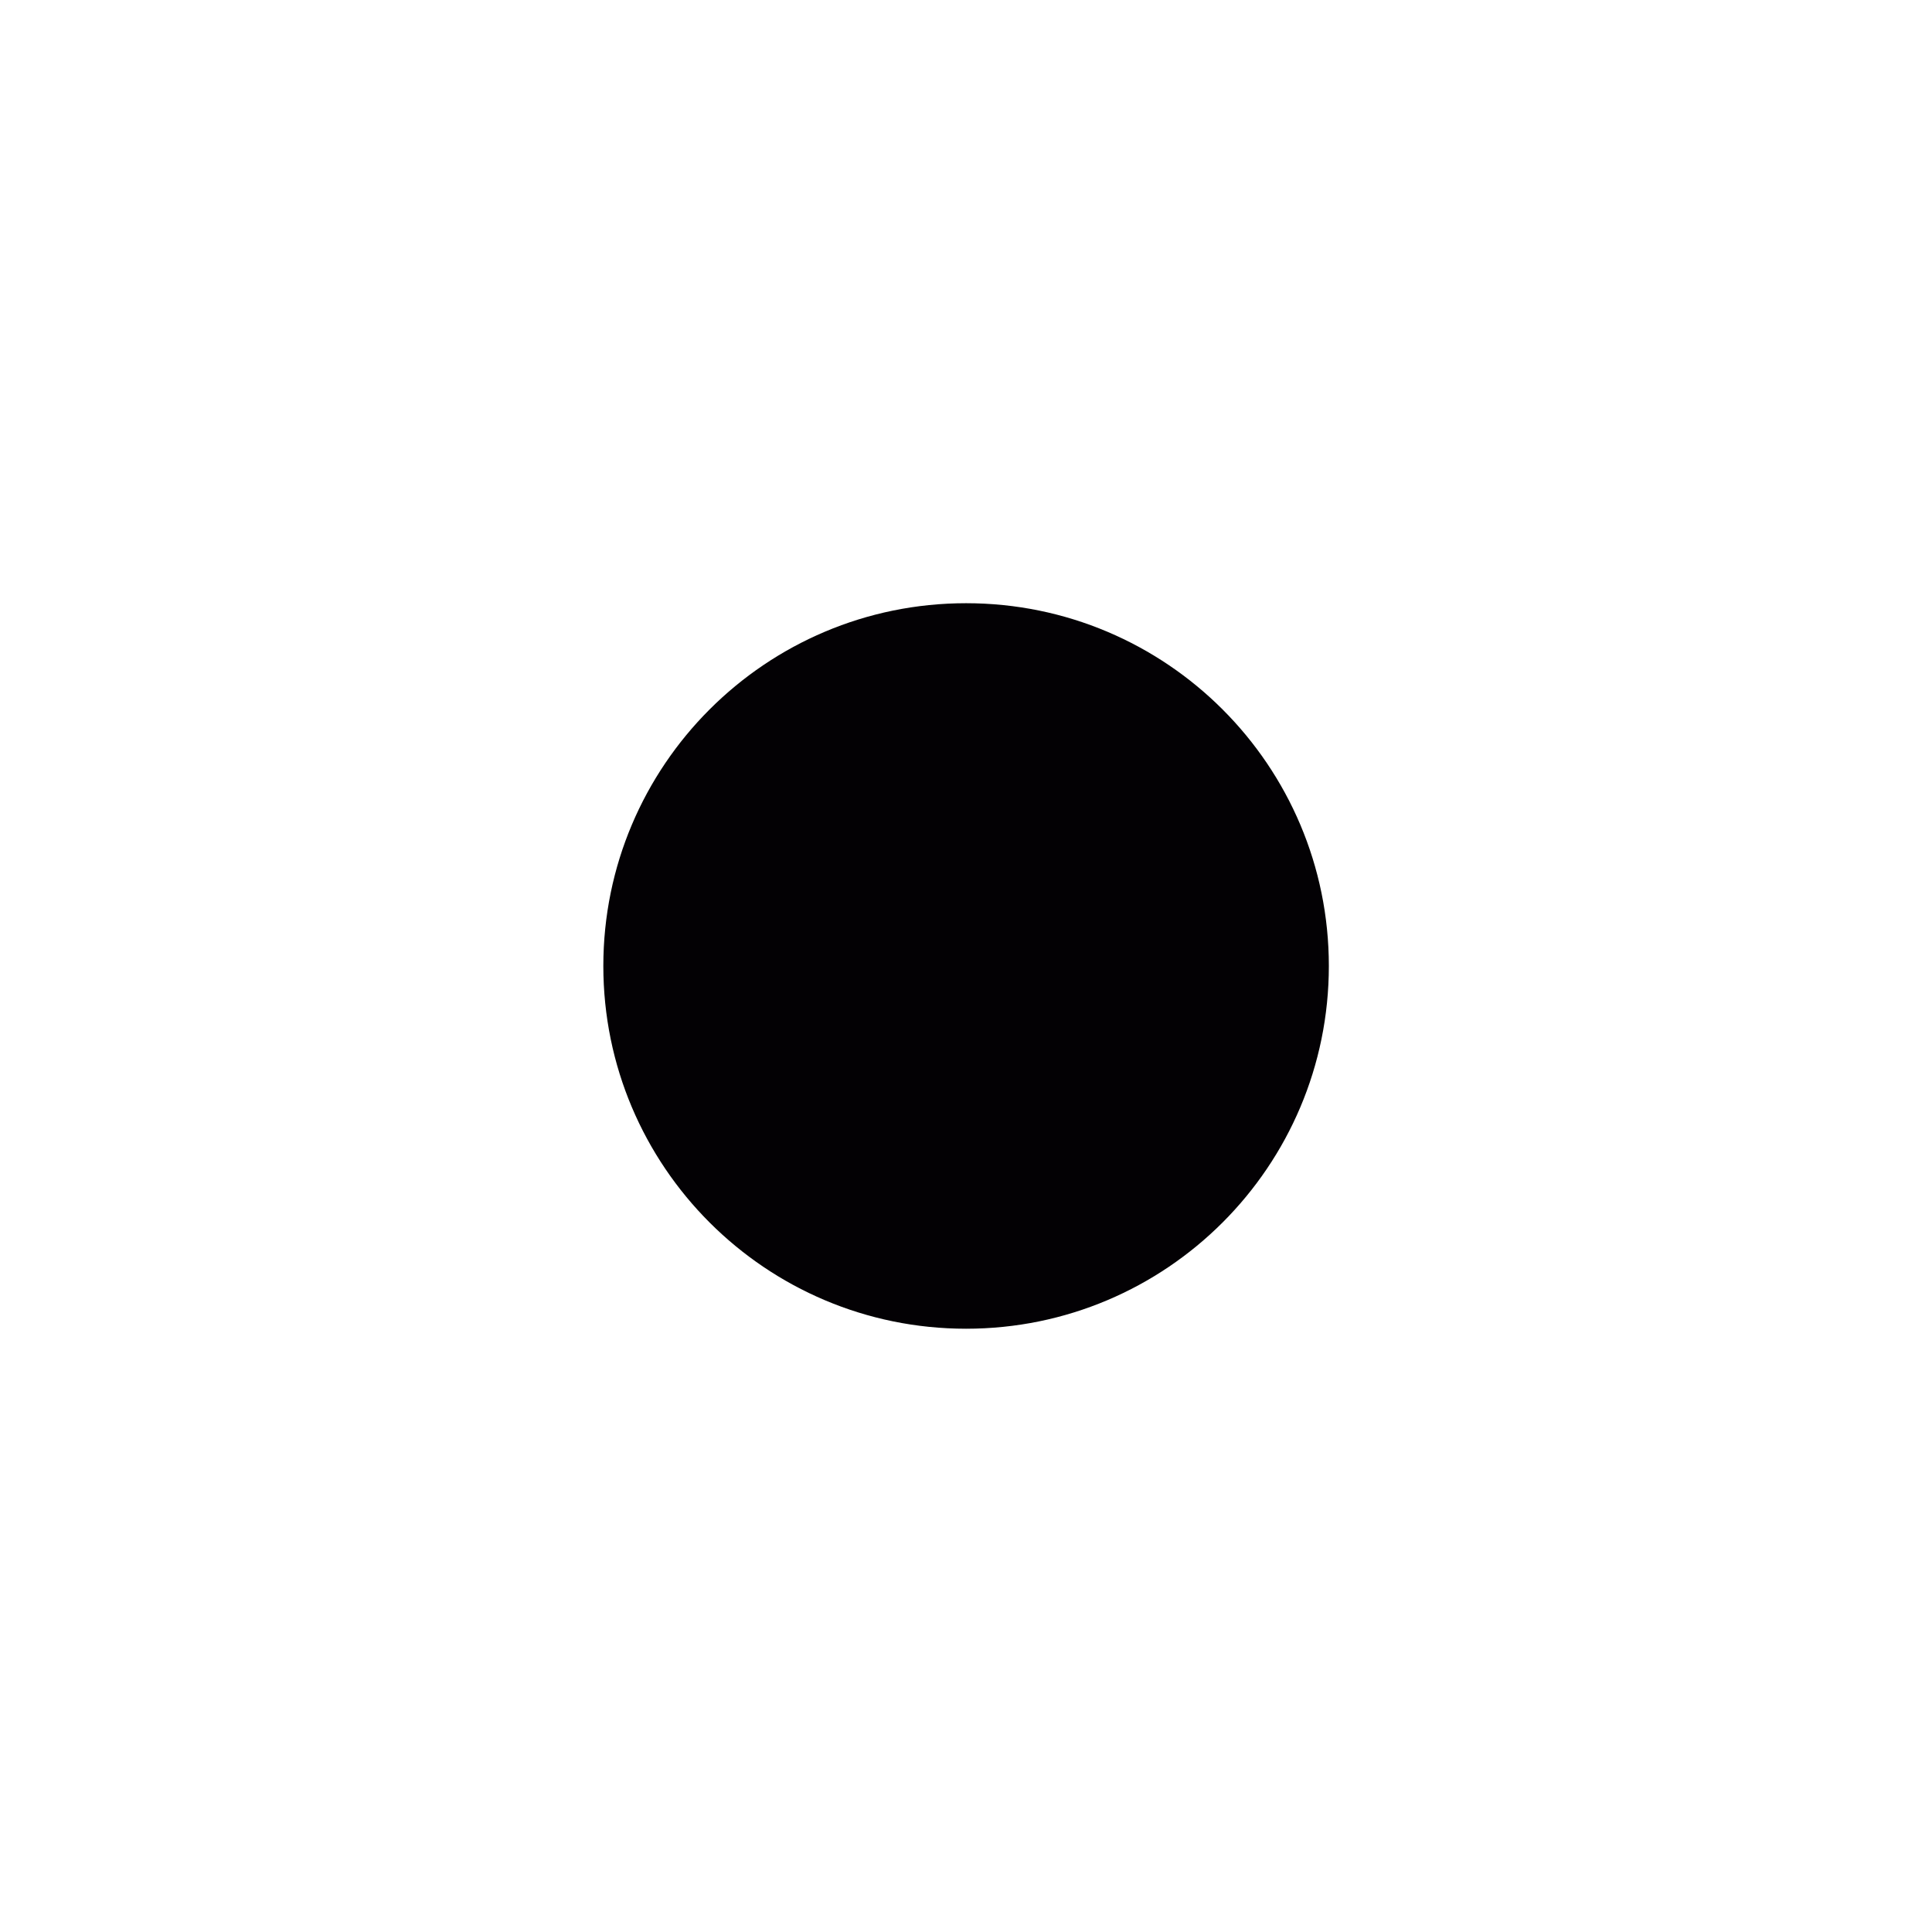
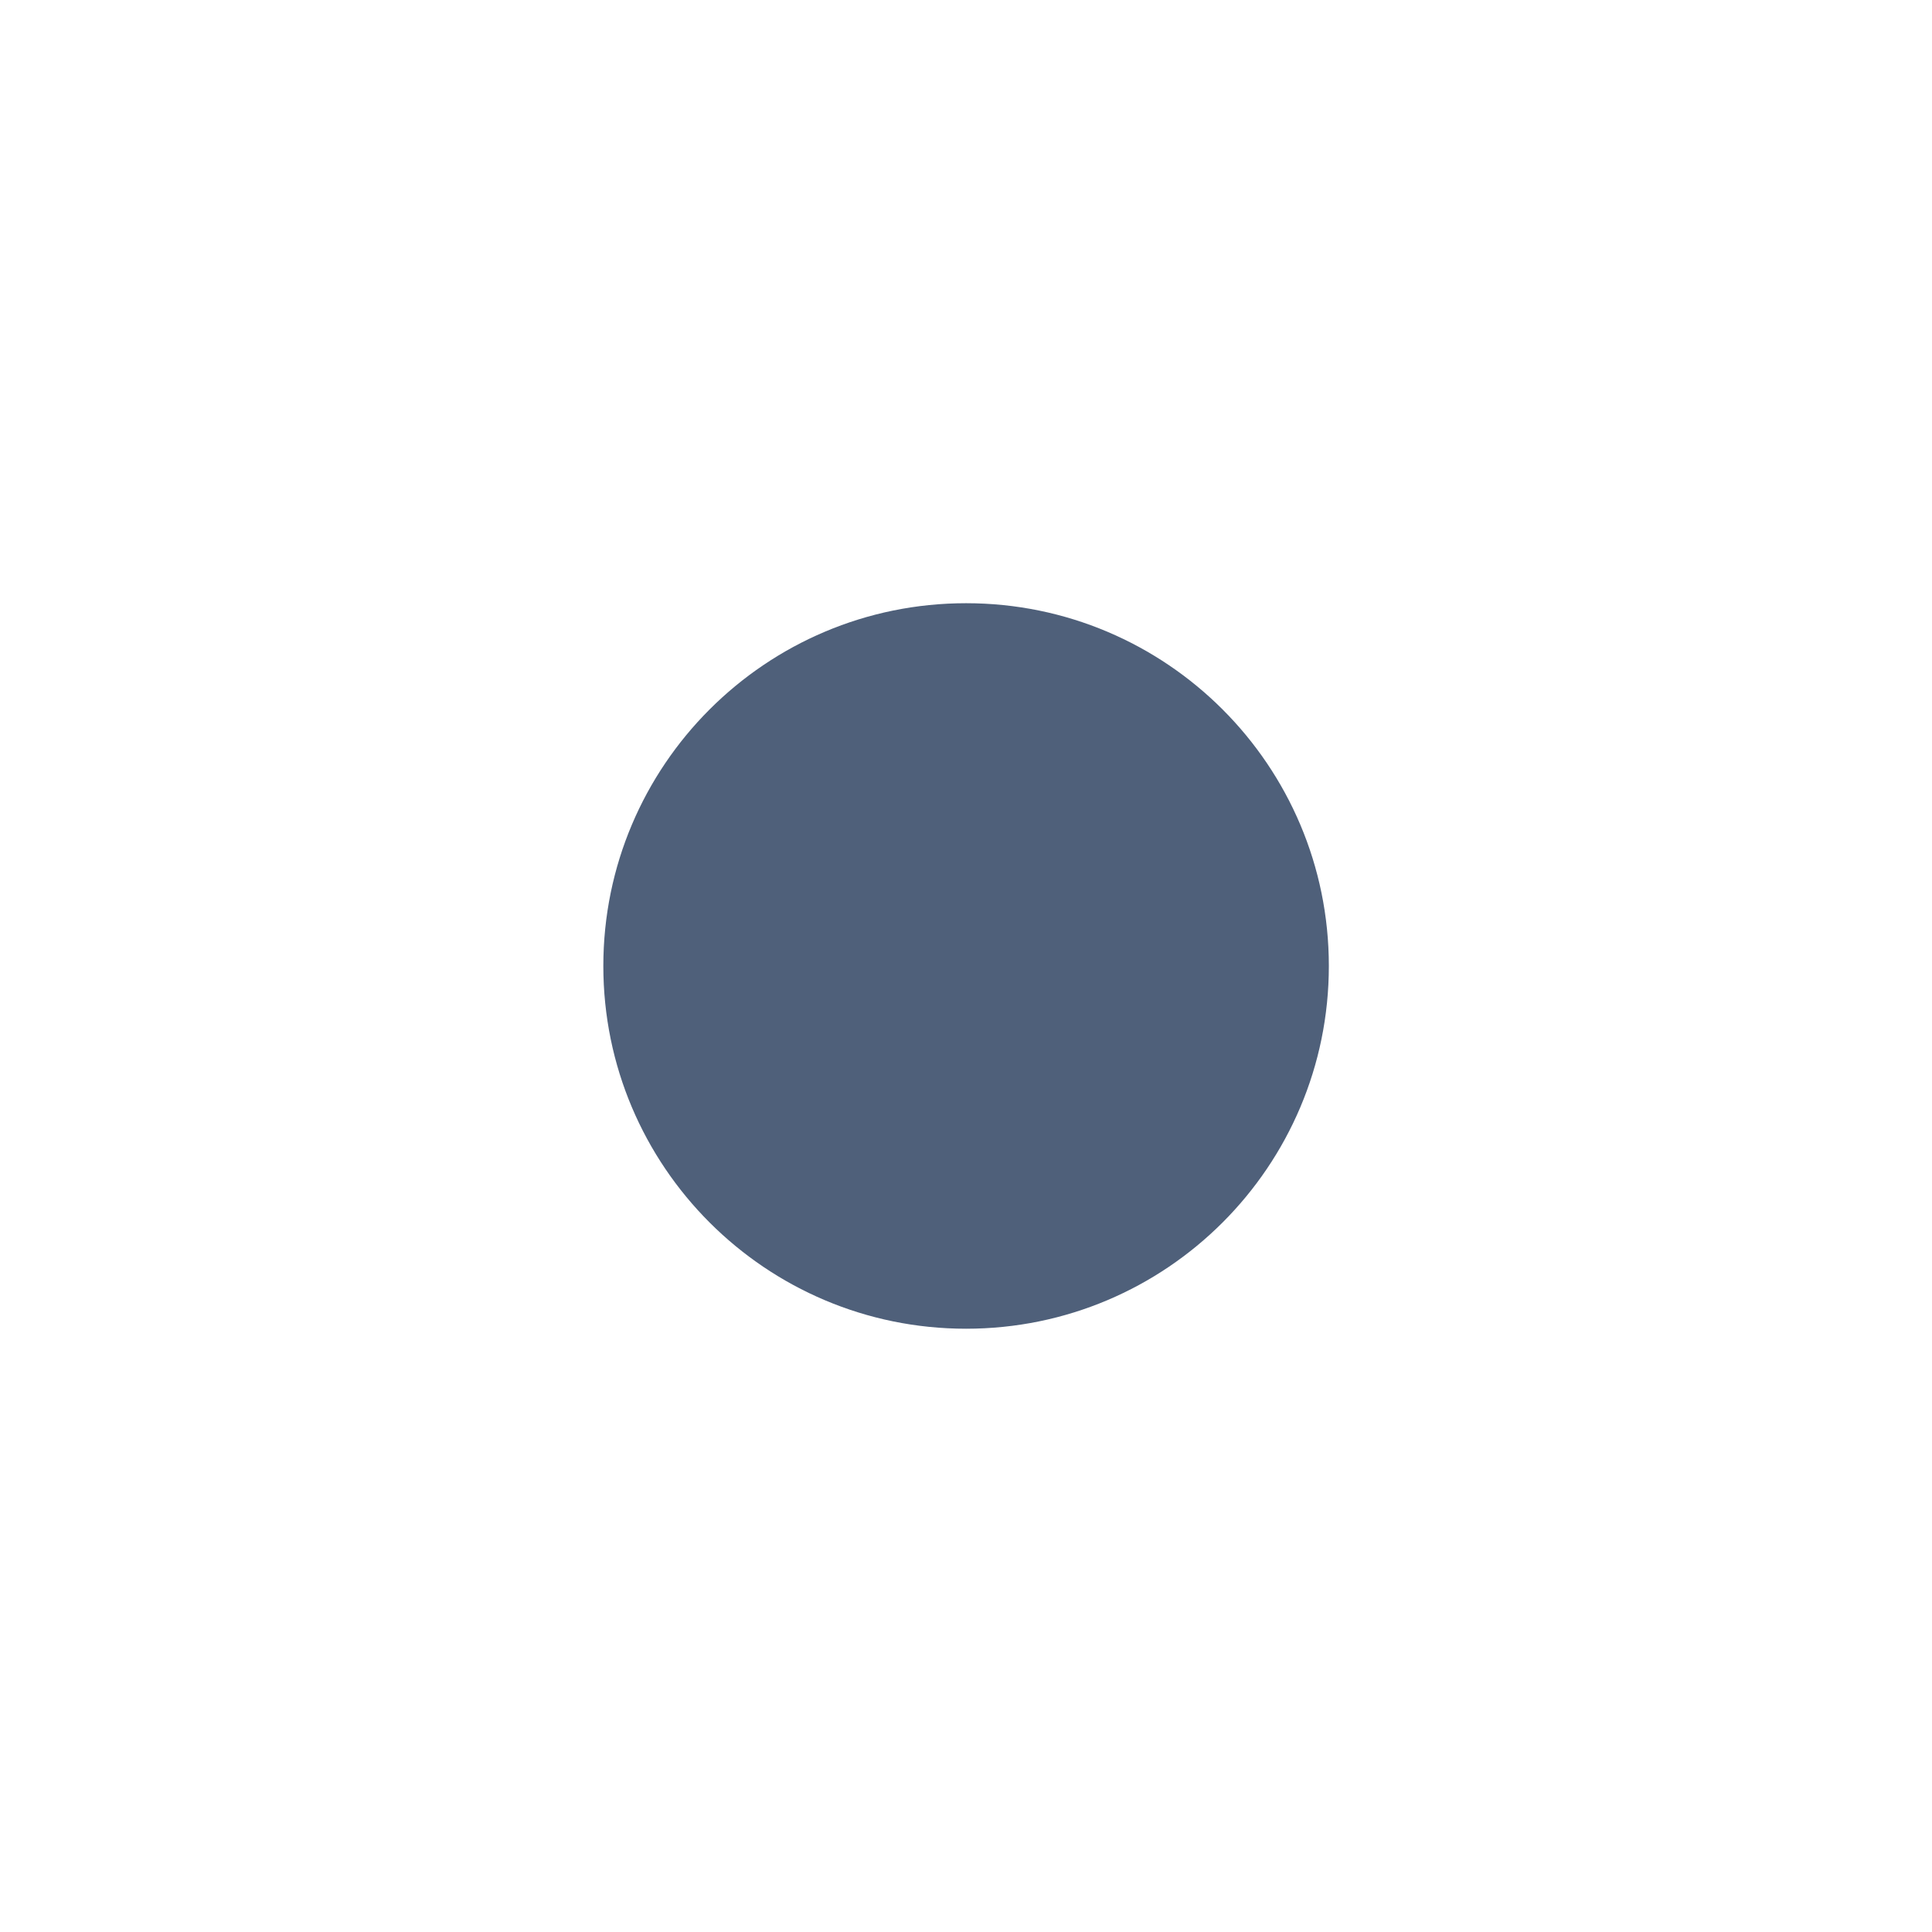
<svg xmlns="http://www.w3.org/2000/svg" version="1.1" id="Capa_1" x="0px" y="0px" viewBox="0 0 31.955 31.955" style="enable-background:new 0 0 31.955 31.955;" xml:space="preserve">
-   <circle style="fill:#030104;" cx="15.979" cy="15.977" r="6" />
+   <circle style="fill:#4f607a;" cx="15.979" cy="15.977" r="6" />
</svg>
